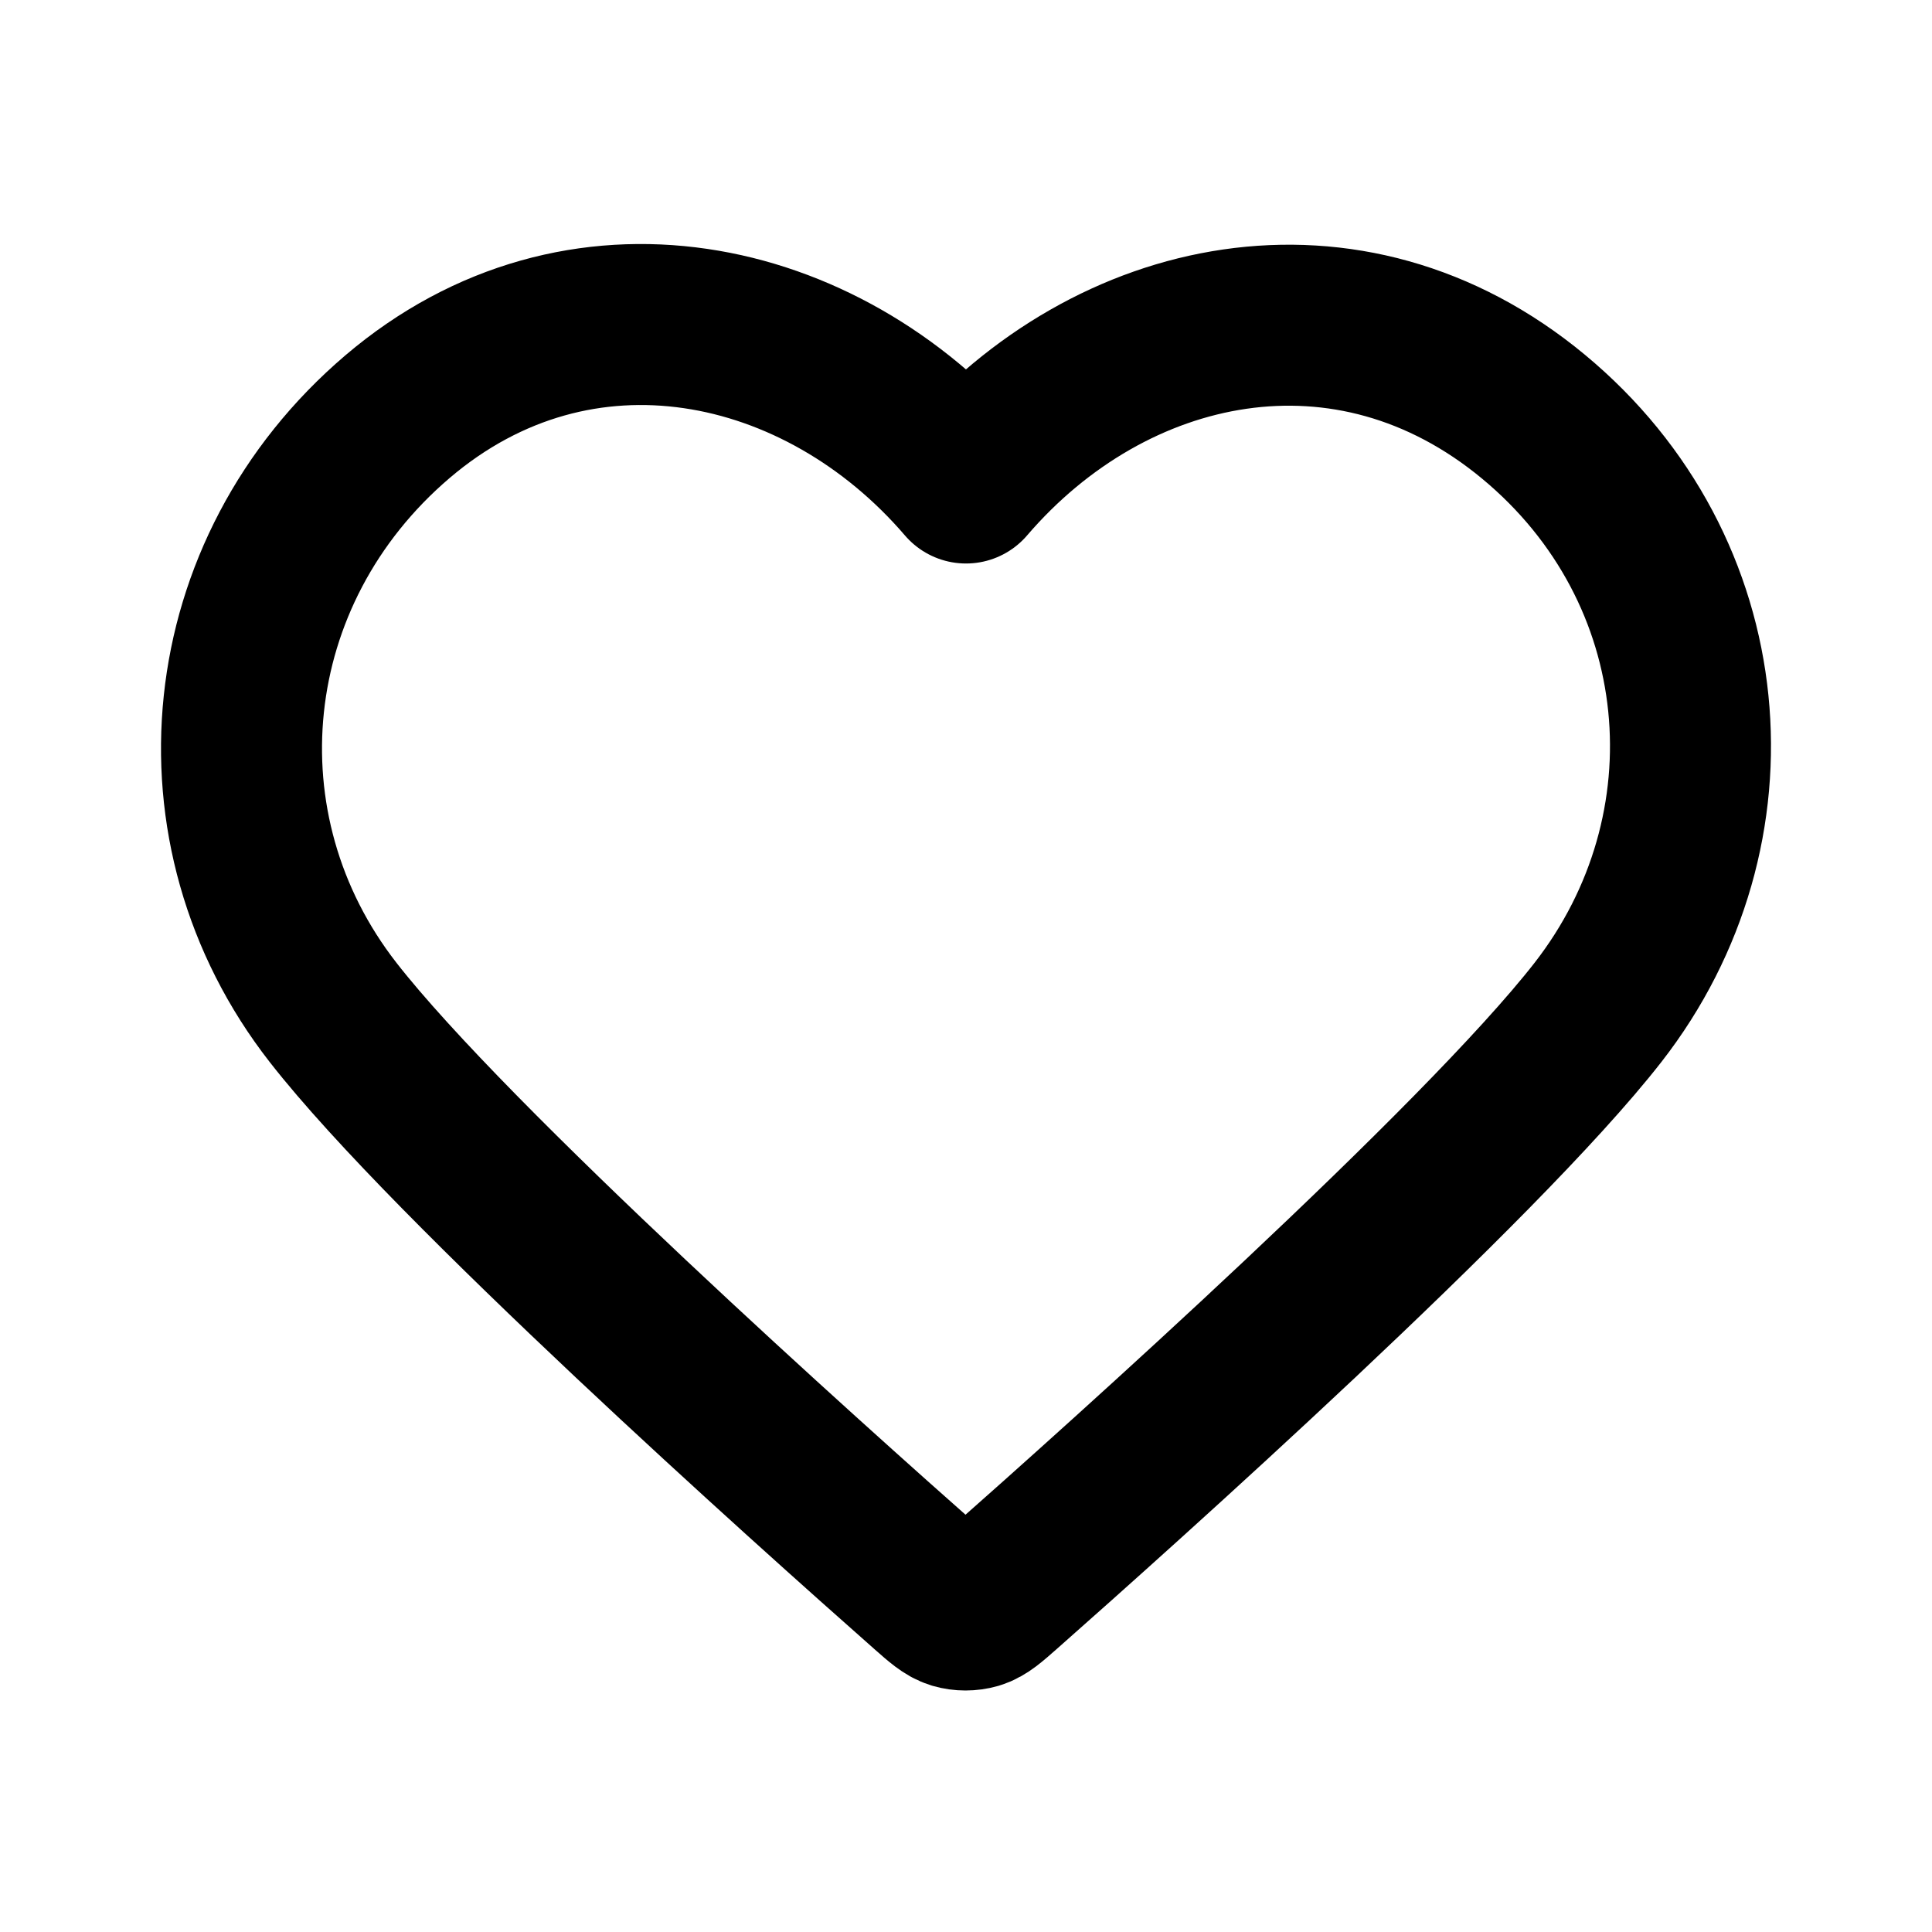
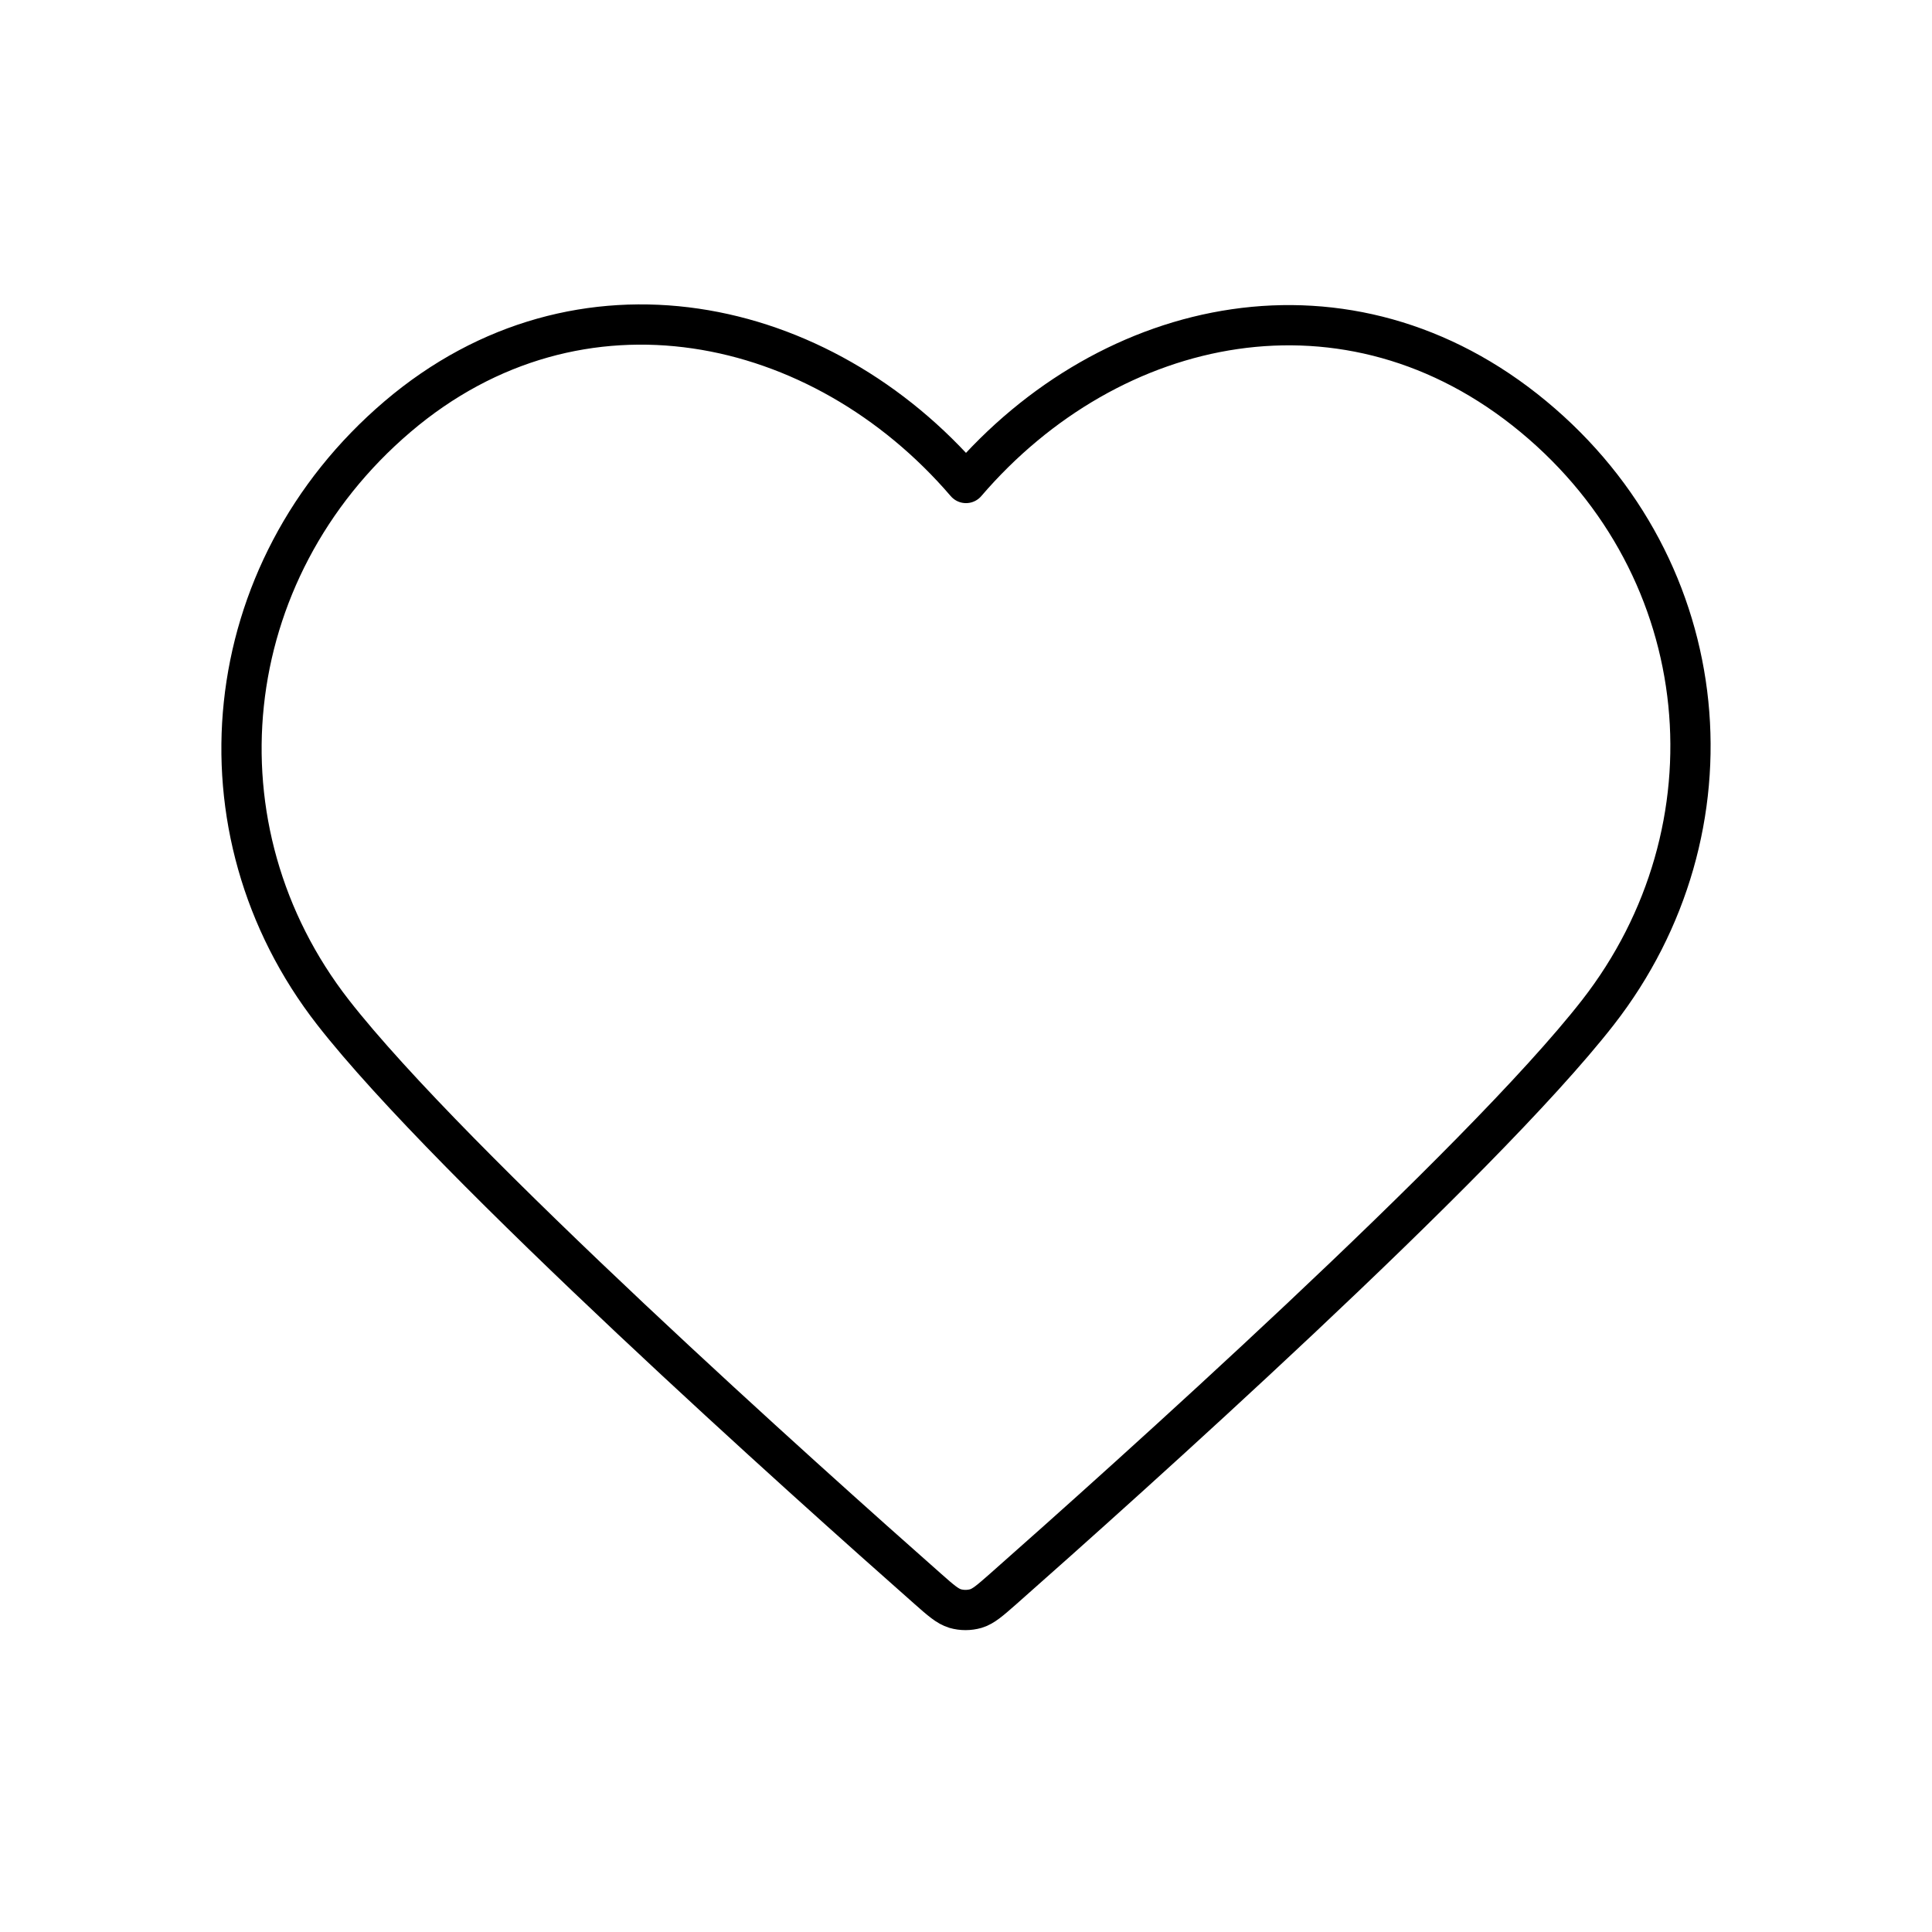
<svg xmlns="http://www.w3.org/2000/svg" width="800px" height="800px" viewBox="0 0 24 24" fill="none">
-   <path fill-rule="evenodd" clip-rule="evenodd" d="M12 6C10.201 3.903 7.194 3.255 4.939 5.175C2.685 7.096 2.367 10.306 4.138 12.577C5.61 14.465 10.065 18.448 11.525 19.737C11.688 19.881 11.77 19.953 11.865 19.982C11.948 20.006 12.039 20.006 12.123 19.982C12.218 19.953 12.299 19.881 12.463 19.737C13.923 18.448 18.378 14.465 19.85 12.577C21.62 10.306 21.342 7.075 19.048 5.175C16.755 3.275 13.799 3.903 12 6Z" stroke="#000000" stroke-width="2" stroke-linecap="round" stroke-linejoin="round" />
+   <path fill-rule="evenodd" clip-rule="evenodd" d="M12 6C10.201 3.903 7.194 3.255 4.939 5.175C2.685 7.096 2.367 10.306 4.138 12.577C5.61 14.465 10.065 18.448 11.525 19.737C11.688 19.881 11.77 19.953 11.865 19.982C11.948 20.006 12.039 20.006 12.123 19.982C12.218 19.953 12.299 19.881 12.463 19.737C13.923 18.448 18.378 14.465 19.85 12.577C21.62 10.306 21.342 7.075 19.048 5.175C16.755 3.275 13.799 3.903 12 6Z" stroke="#000000" stroke-width="0.5" stroke-linecap="round" stroke-linejoin="round" />
</svg>
